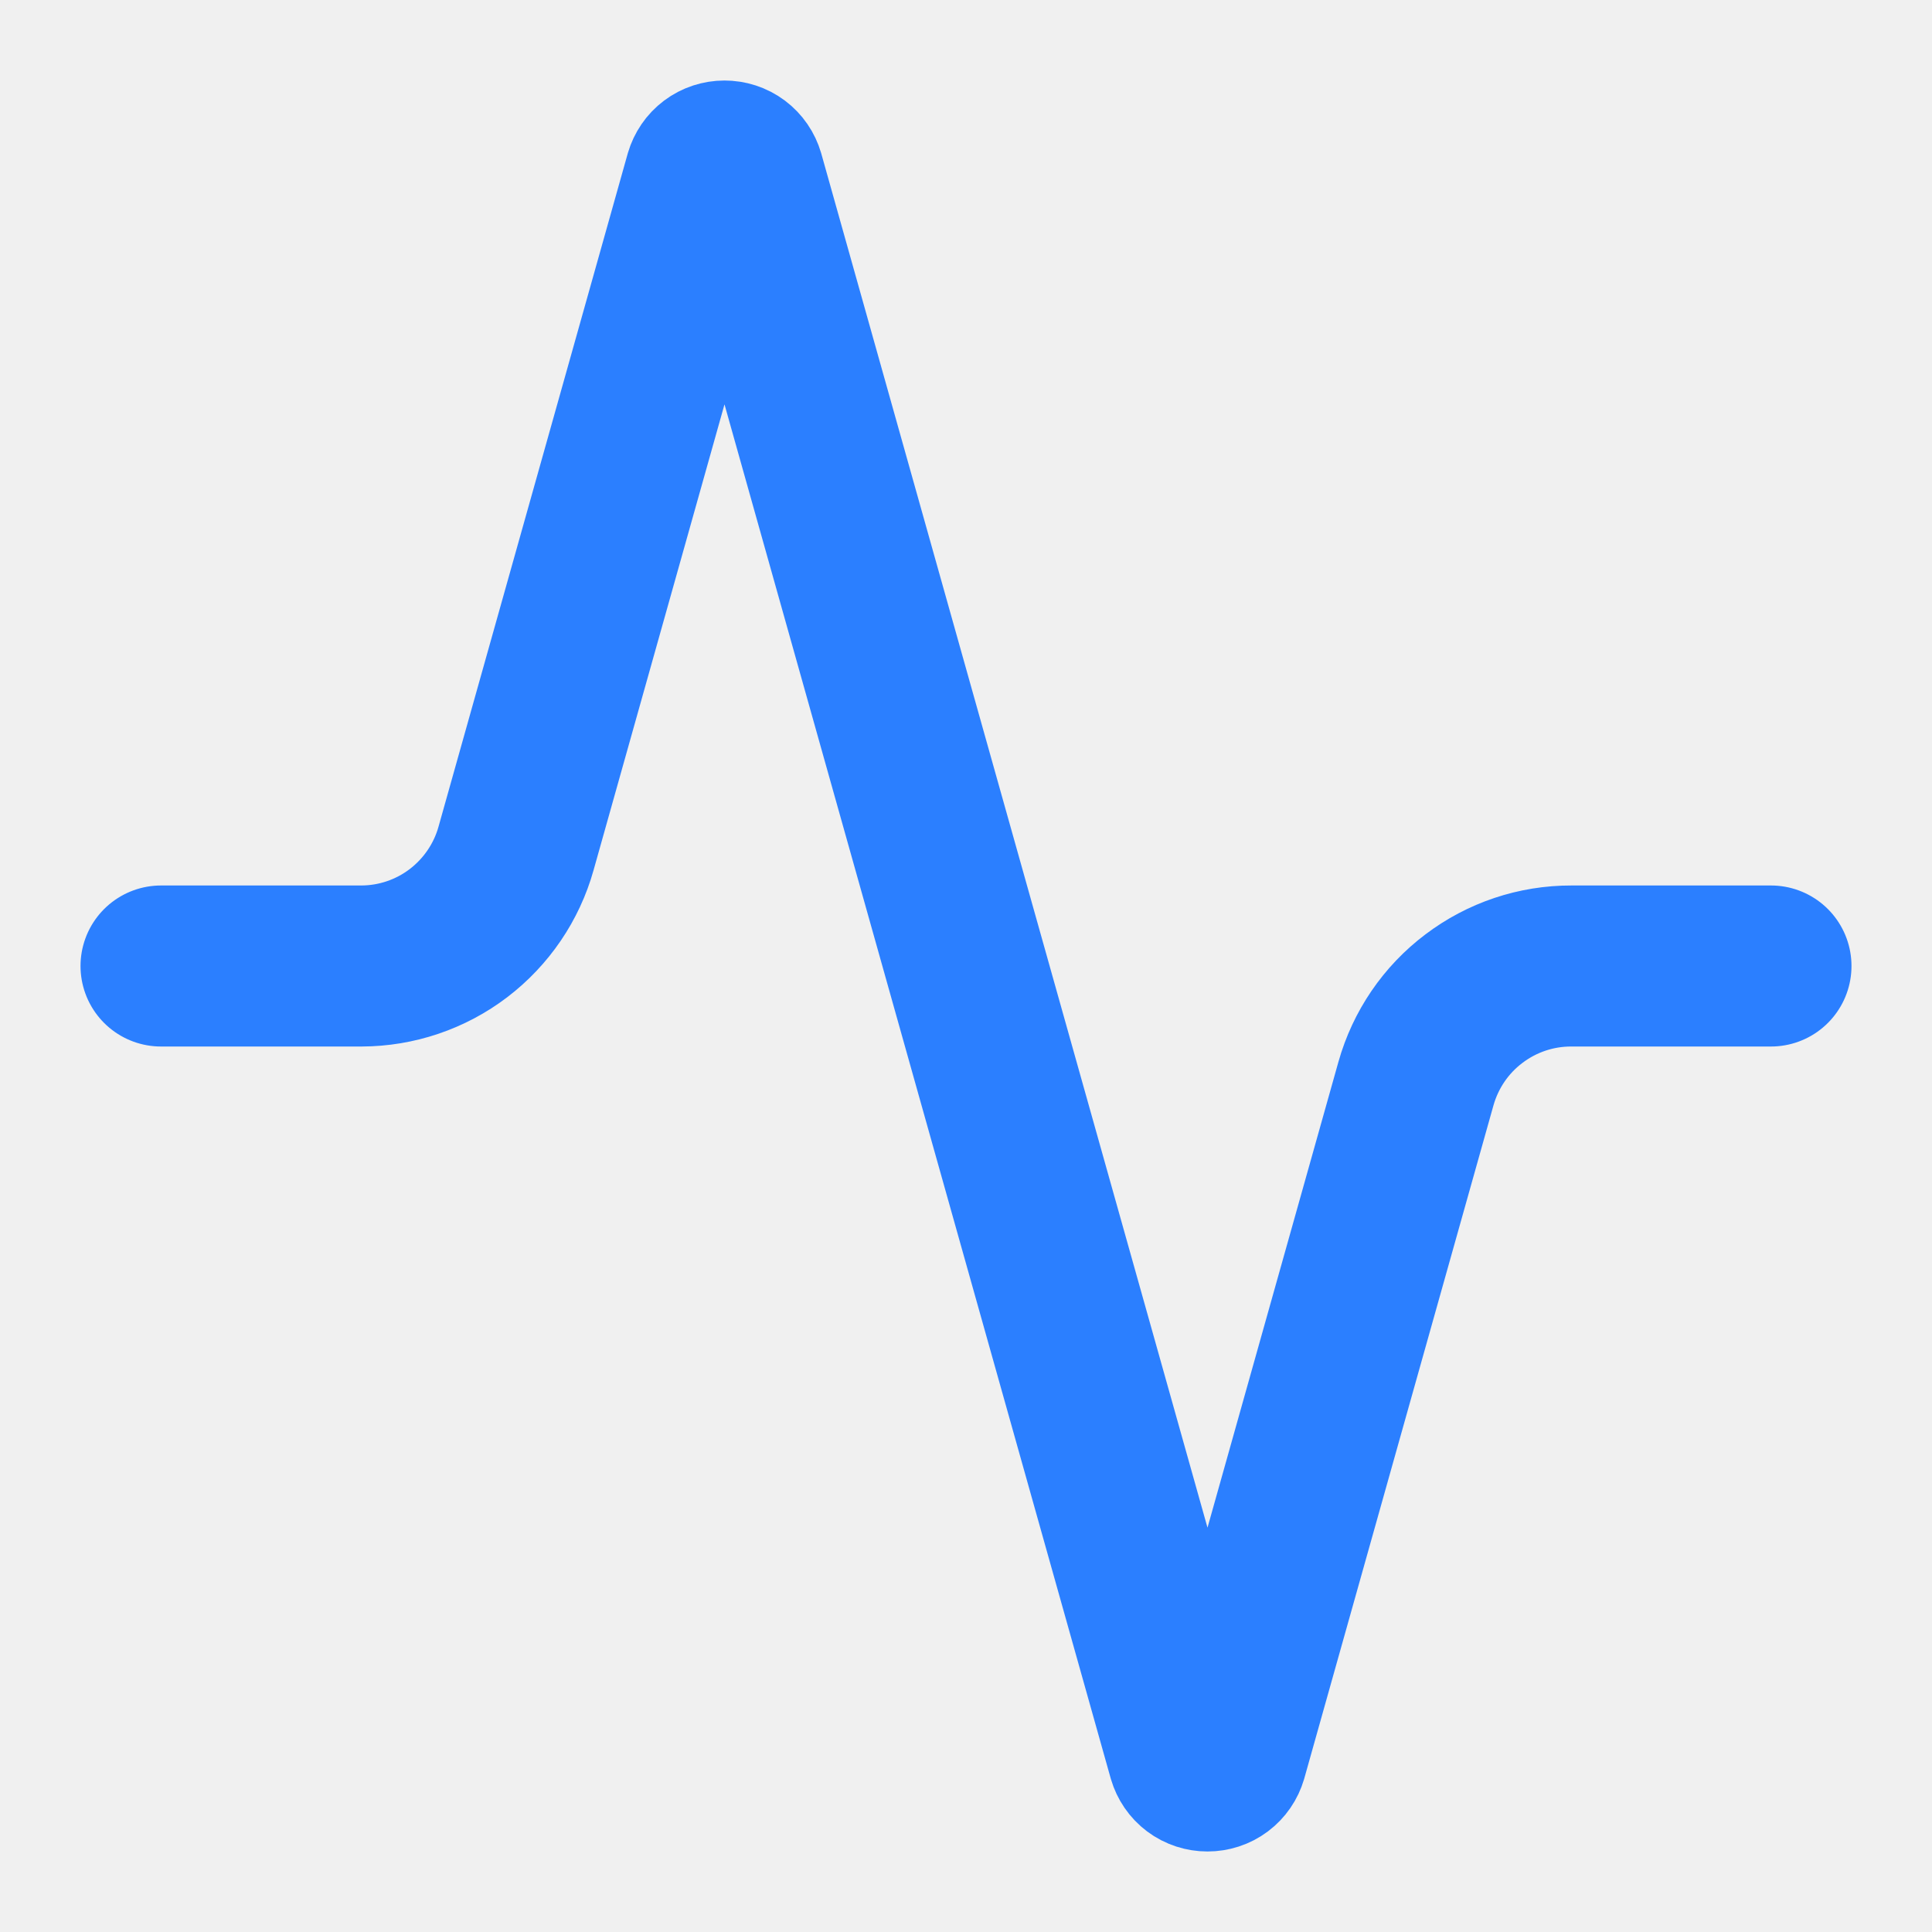
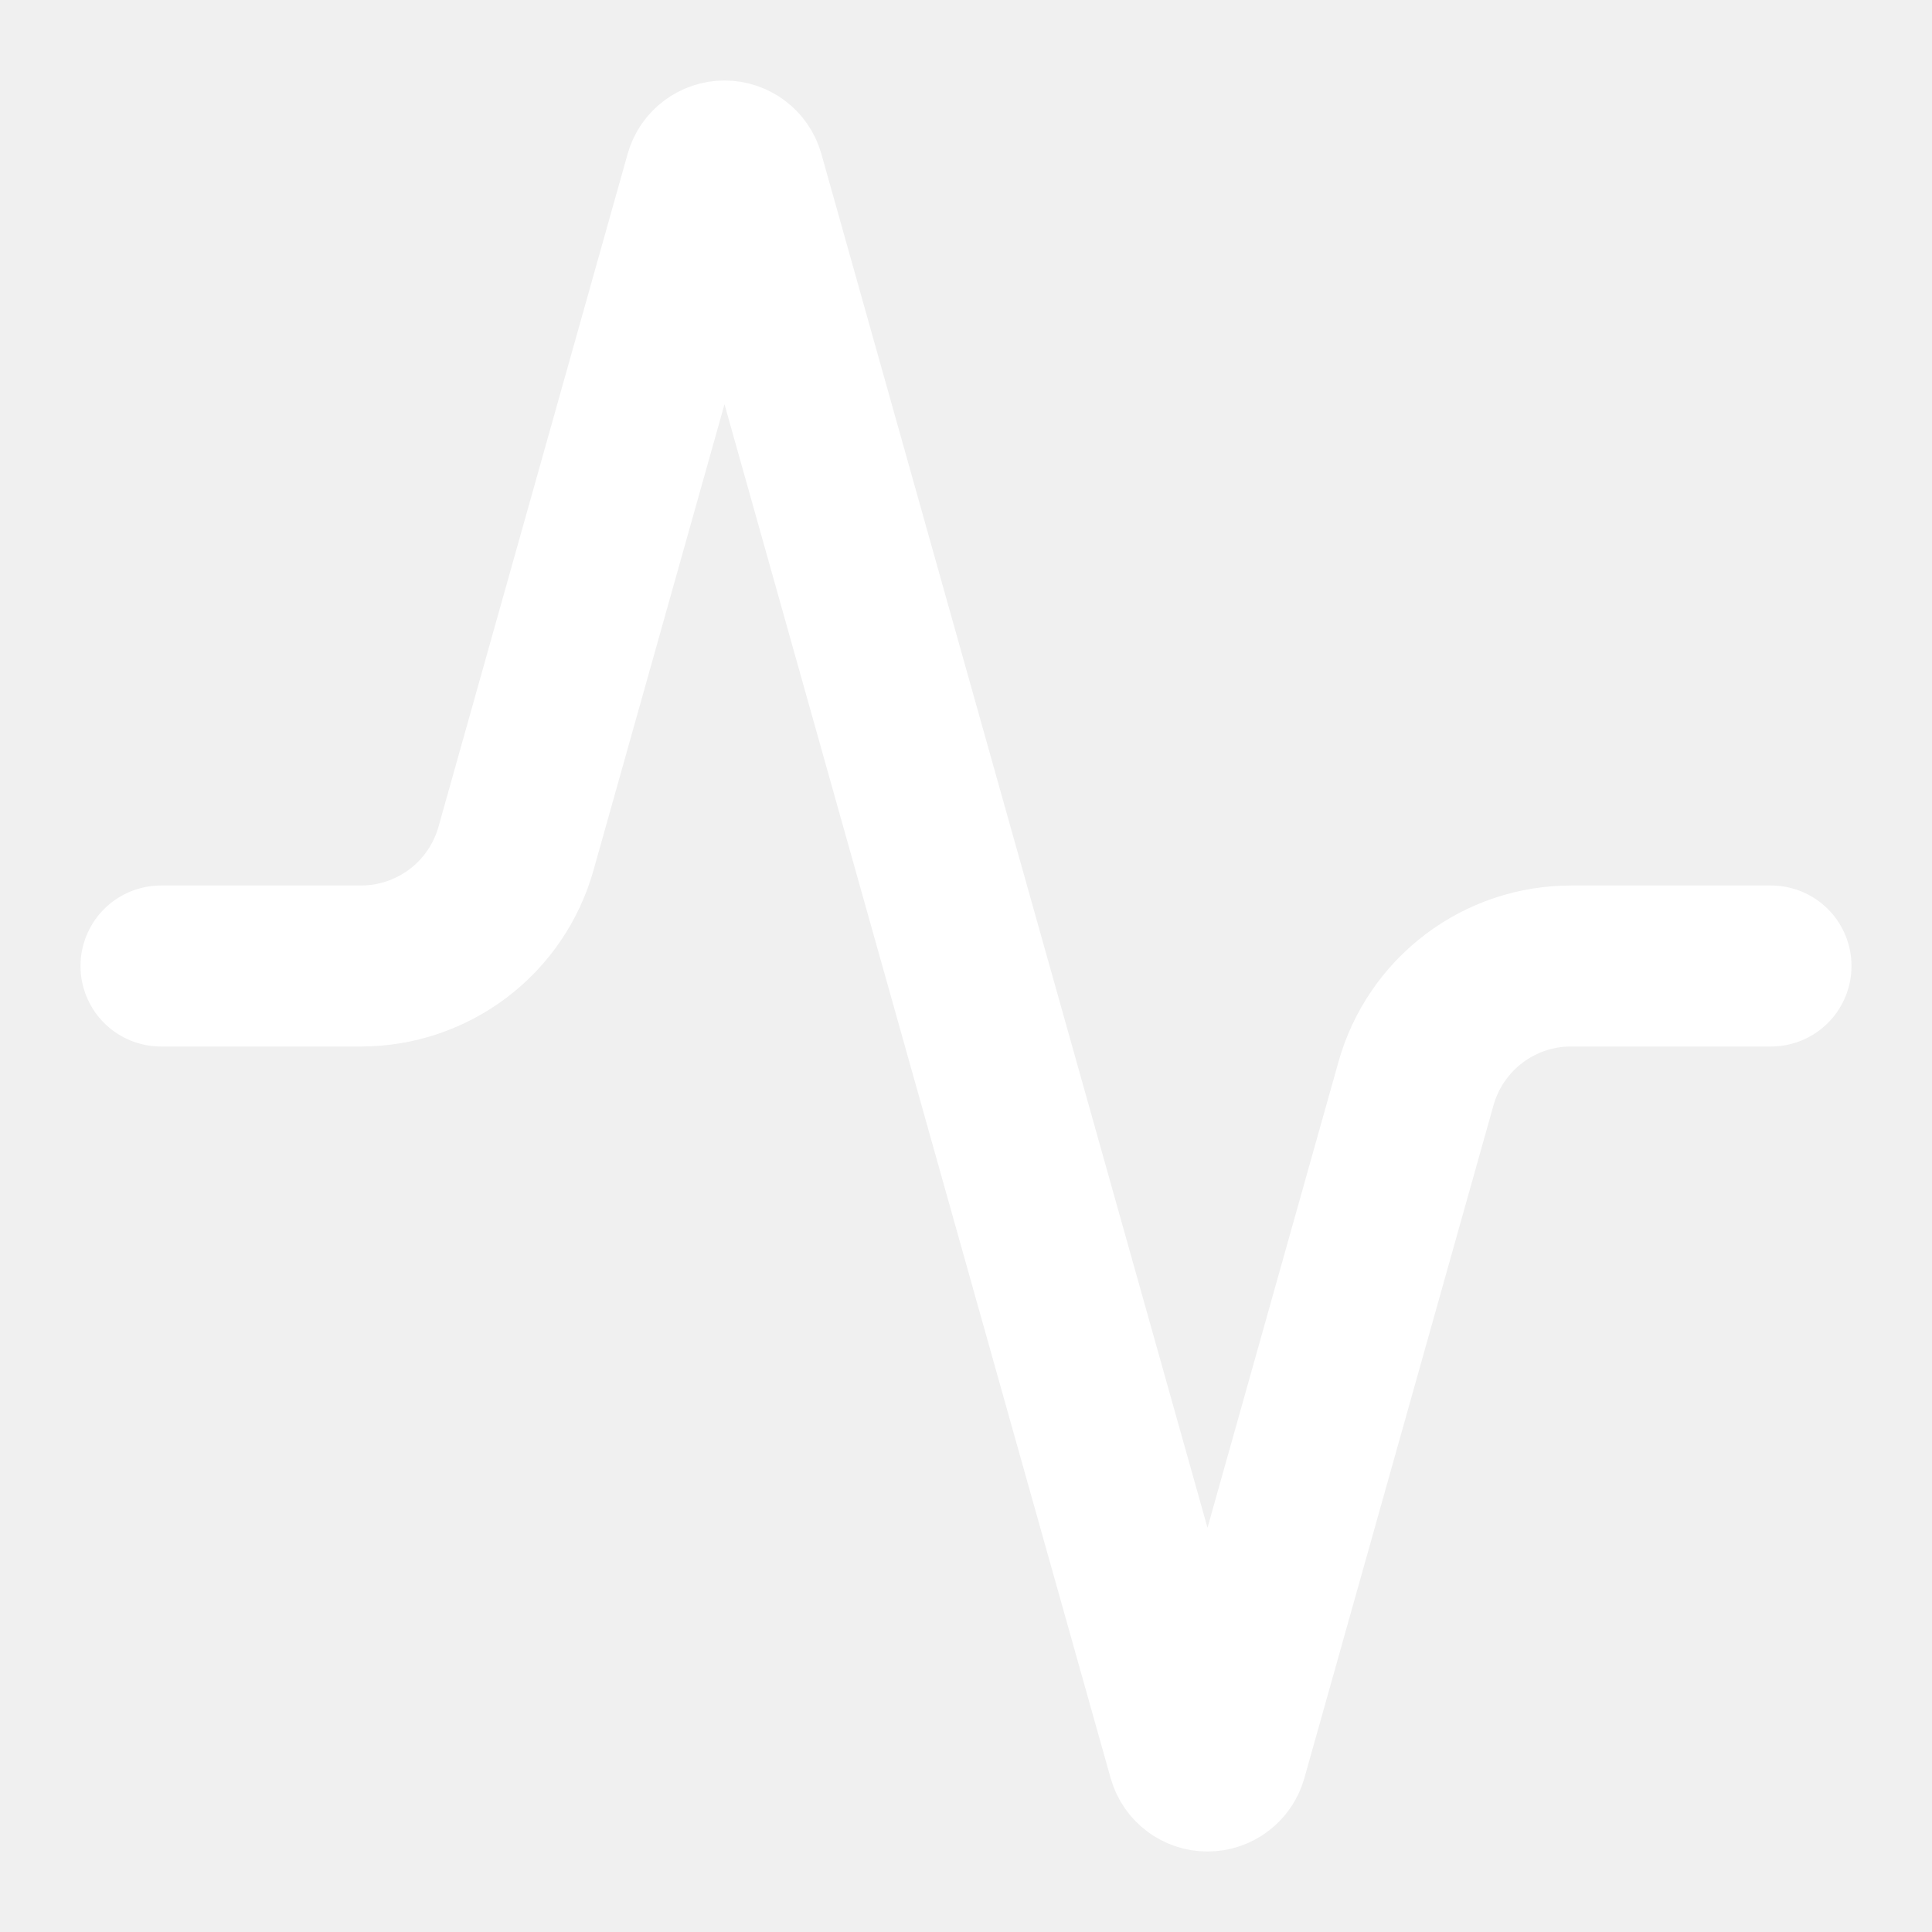
- <svg xmlns="http://www.w3.org/2000/svg" width="20" height="20" viewBox="0 0 20 20" fill="none">
-   <g clip-path="url(#clip0_459_309)">
-     <path d="M18.333 10H16.267C15.902 9.999 15.548 10.118 15.258 10.338C14.967 10.557 14.757 10.866 14.658 11.217L12.7 18.183C12.687 18.227 12.661 18.265 12.625 18.292C12.589 18.319 12.545 18.333 12.5 18.333C12.455 18.333 12.411 18.319 12.375 18.292C12.339 18.265 12.313 18.227 12.3 18.183L7.7 1.817C7.687 1.773 7.661 1.735 7.625 1.708C7.589 1.681 7.545 1.667 7.5 1.667C7.455 1.667 7.411 1.681 7.375 1.708C7.339 1.735 7.313 1.773 7.3 1.817L5.342 8.783C5.244 9.133 5.034 9.44 4.746 9.66C4.457 9.88 4.104 9.999 3.742 10H1.667" stroke="#2B7FFF" stroke-width="1.667" stroke-linecap="round" stroke-linejoin="round" />
-   </g>
-   <defs>
-     <clipPath id="clip0_459_309">
-       <rect width="20" height="20" fill="white" />
-     </clipPath>
-   </defs>
+ <svg xmlns="http://www.w3.org/2000/svg" width="24" height="24" viewBox="0 0 24 24" fill="none">
+   <path d="M22 12H19.52C19.083 11.999 18.658 12.141 18.309 12.405C17.961 12.669 17.708 13.039 17.59 13.46L15.24 21.82C15.225 21.872 15.193 21.918 15.15 21.95C15.107 21.983 15.054 22 15 22C14.946 22 14.893 21.983 14.85 21.95C14.807 21.918 14.775 21.872 14.76 21.82L9.24 2.18C9.225 2.128 9.193 2.082 9.15 2.05C9.107 2.018 9.054 2 9 2C8.946 2 8.893 2.018 8.85 2.05C8.807 2.082 8.775 2.128 8.76 2.18L6.41 10.54C6.292 10.959 6.041 11.329 5.695 11.592C5.348 11.855 4.925 11.999 4.49 12H2" stroke="white" stroke-width="2" stroke-linecap="round" stroke-linejoin="round" />
</svg>
